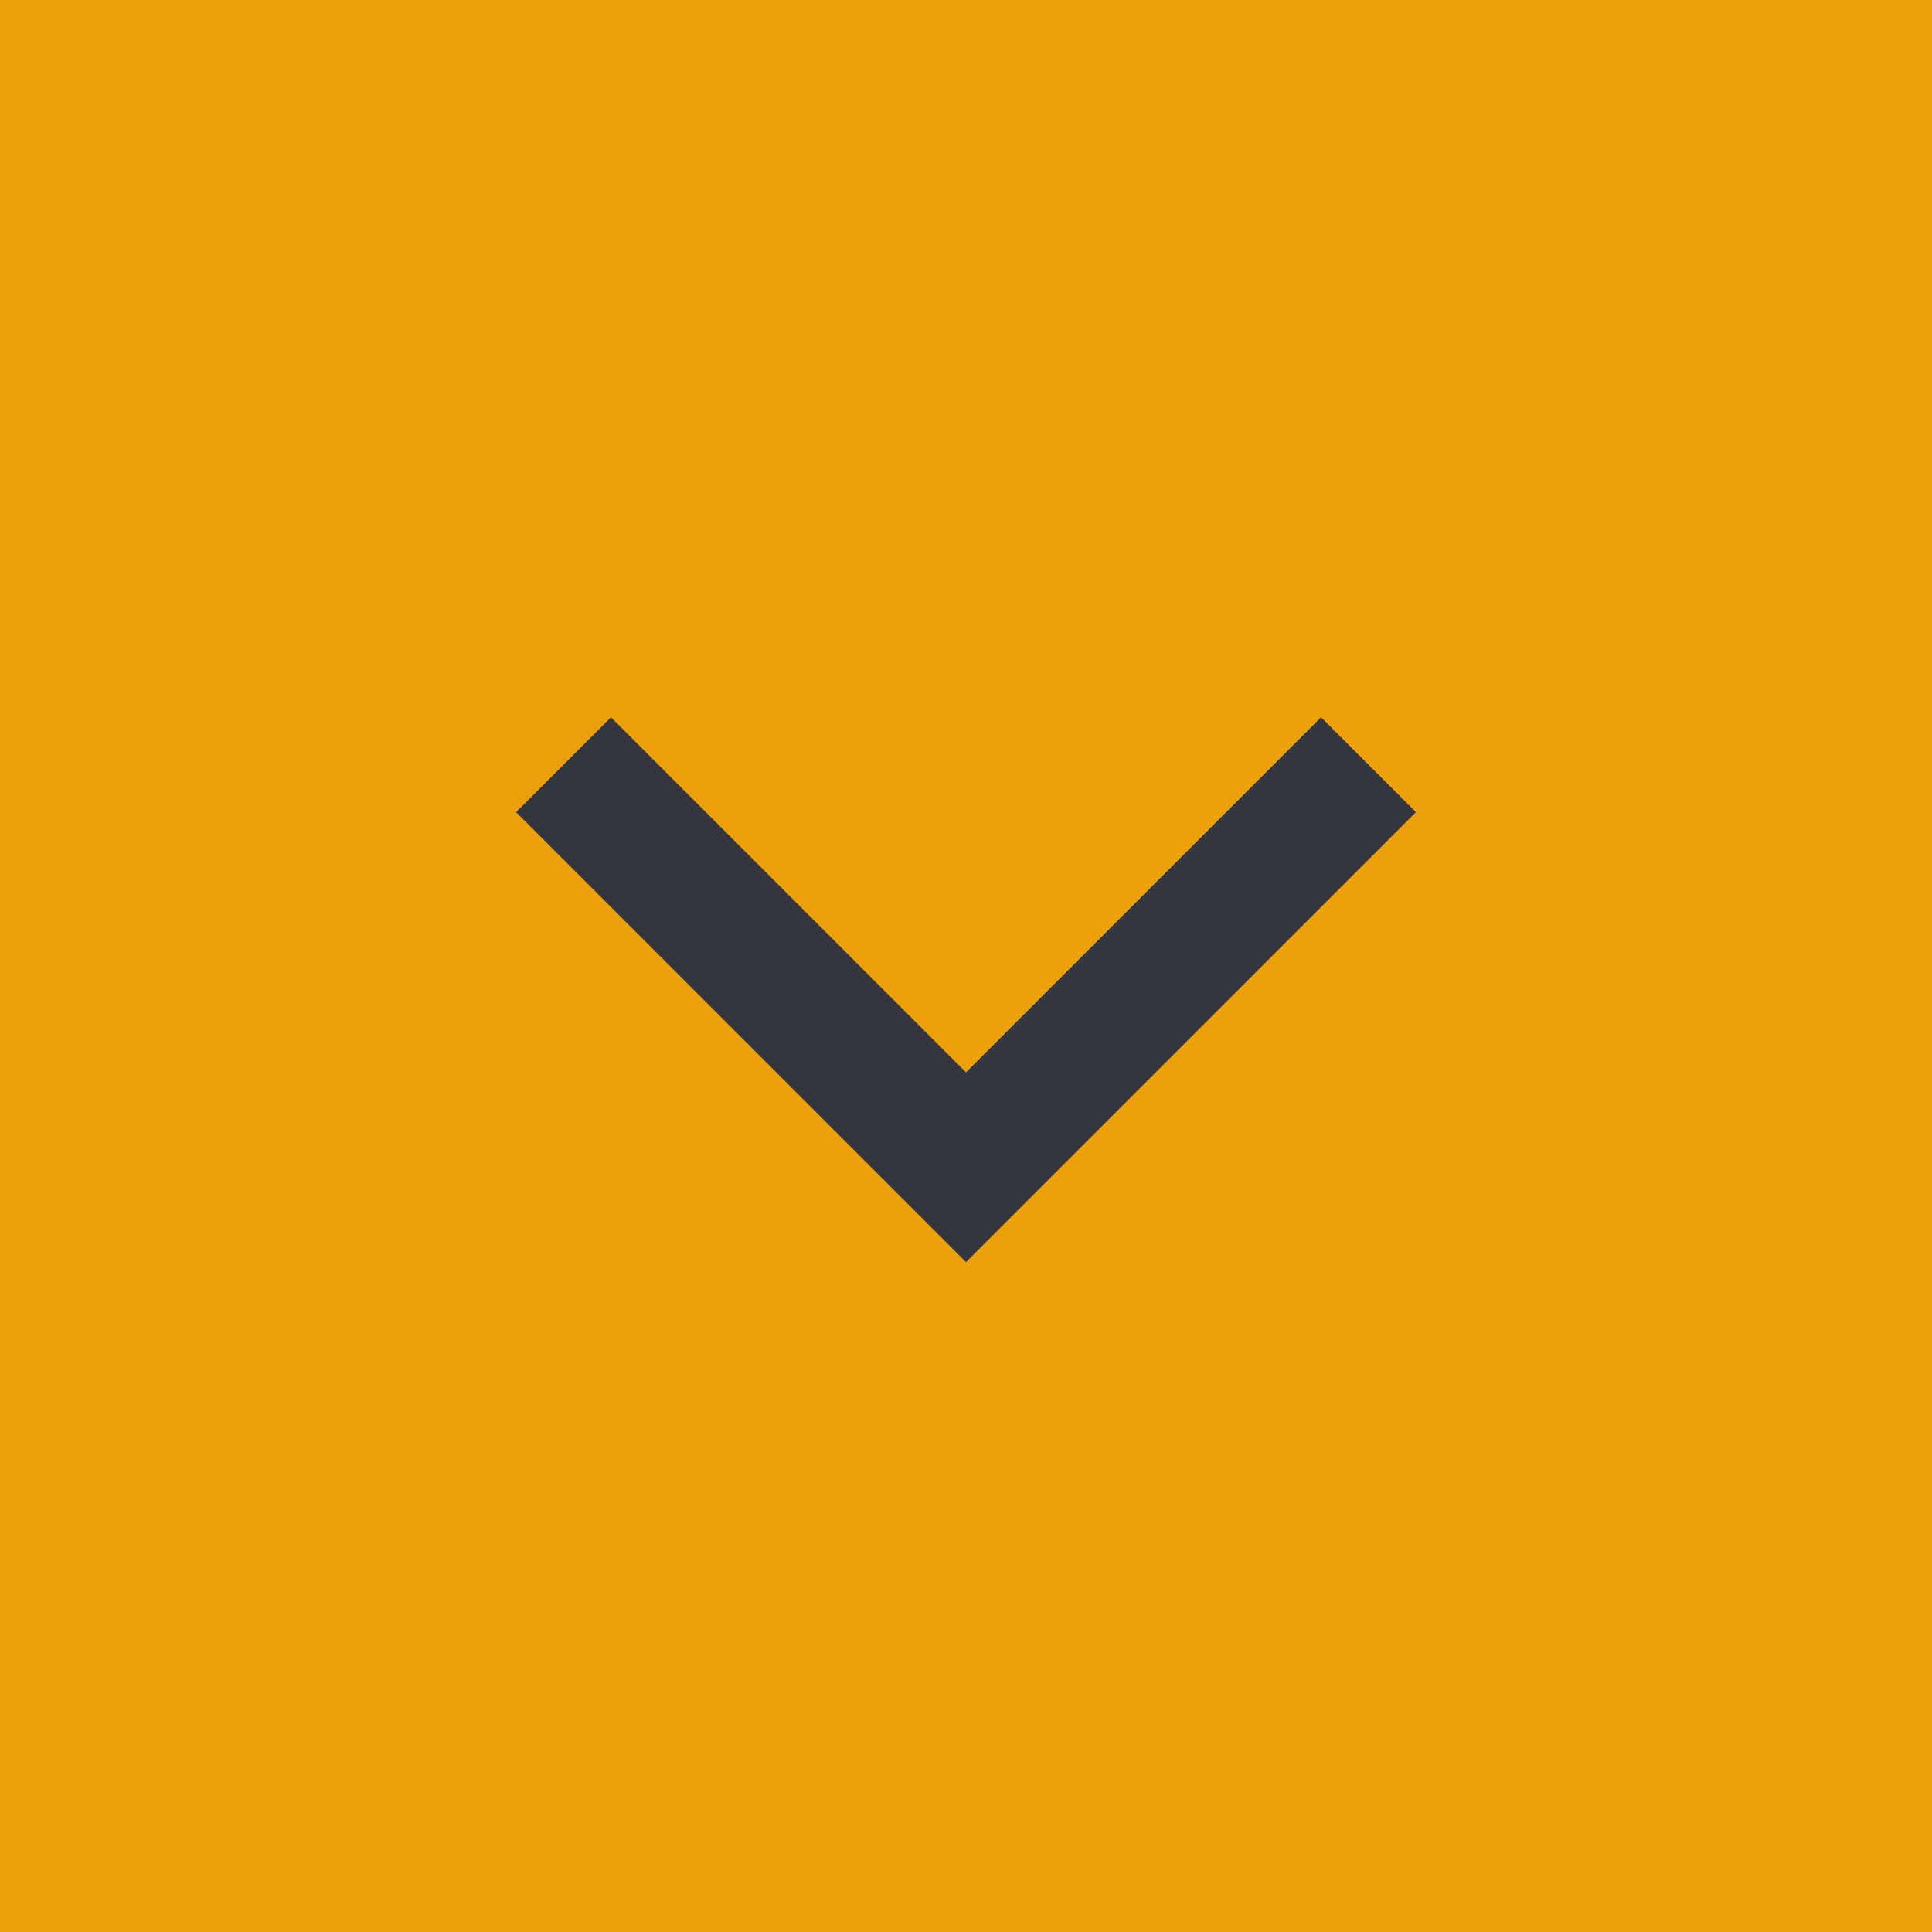
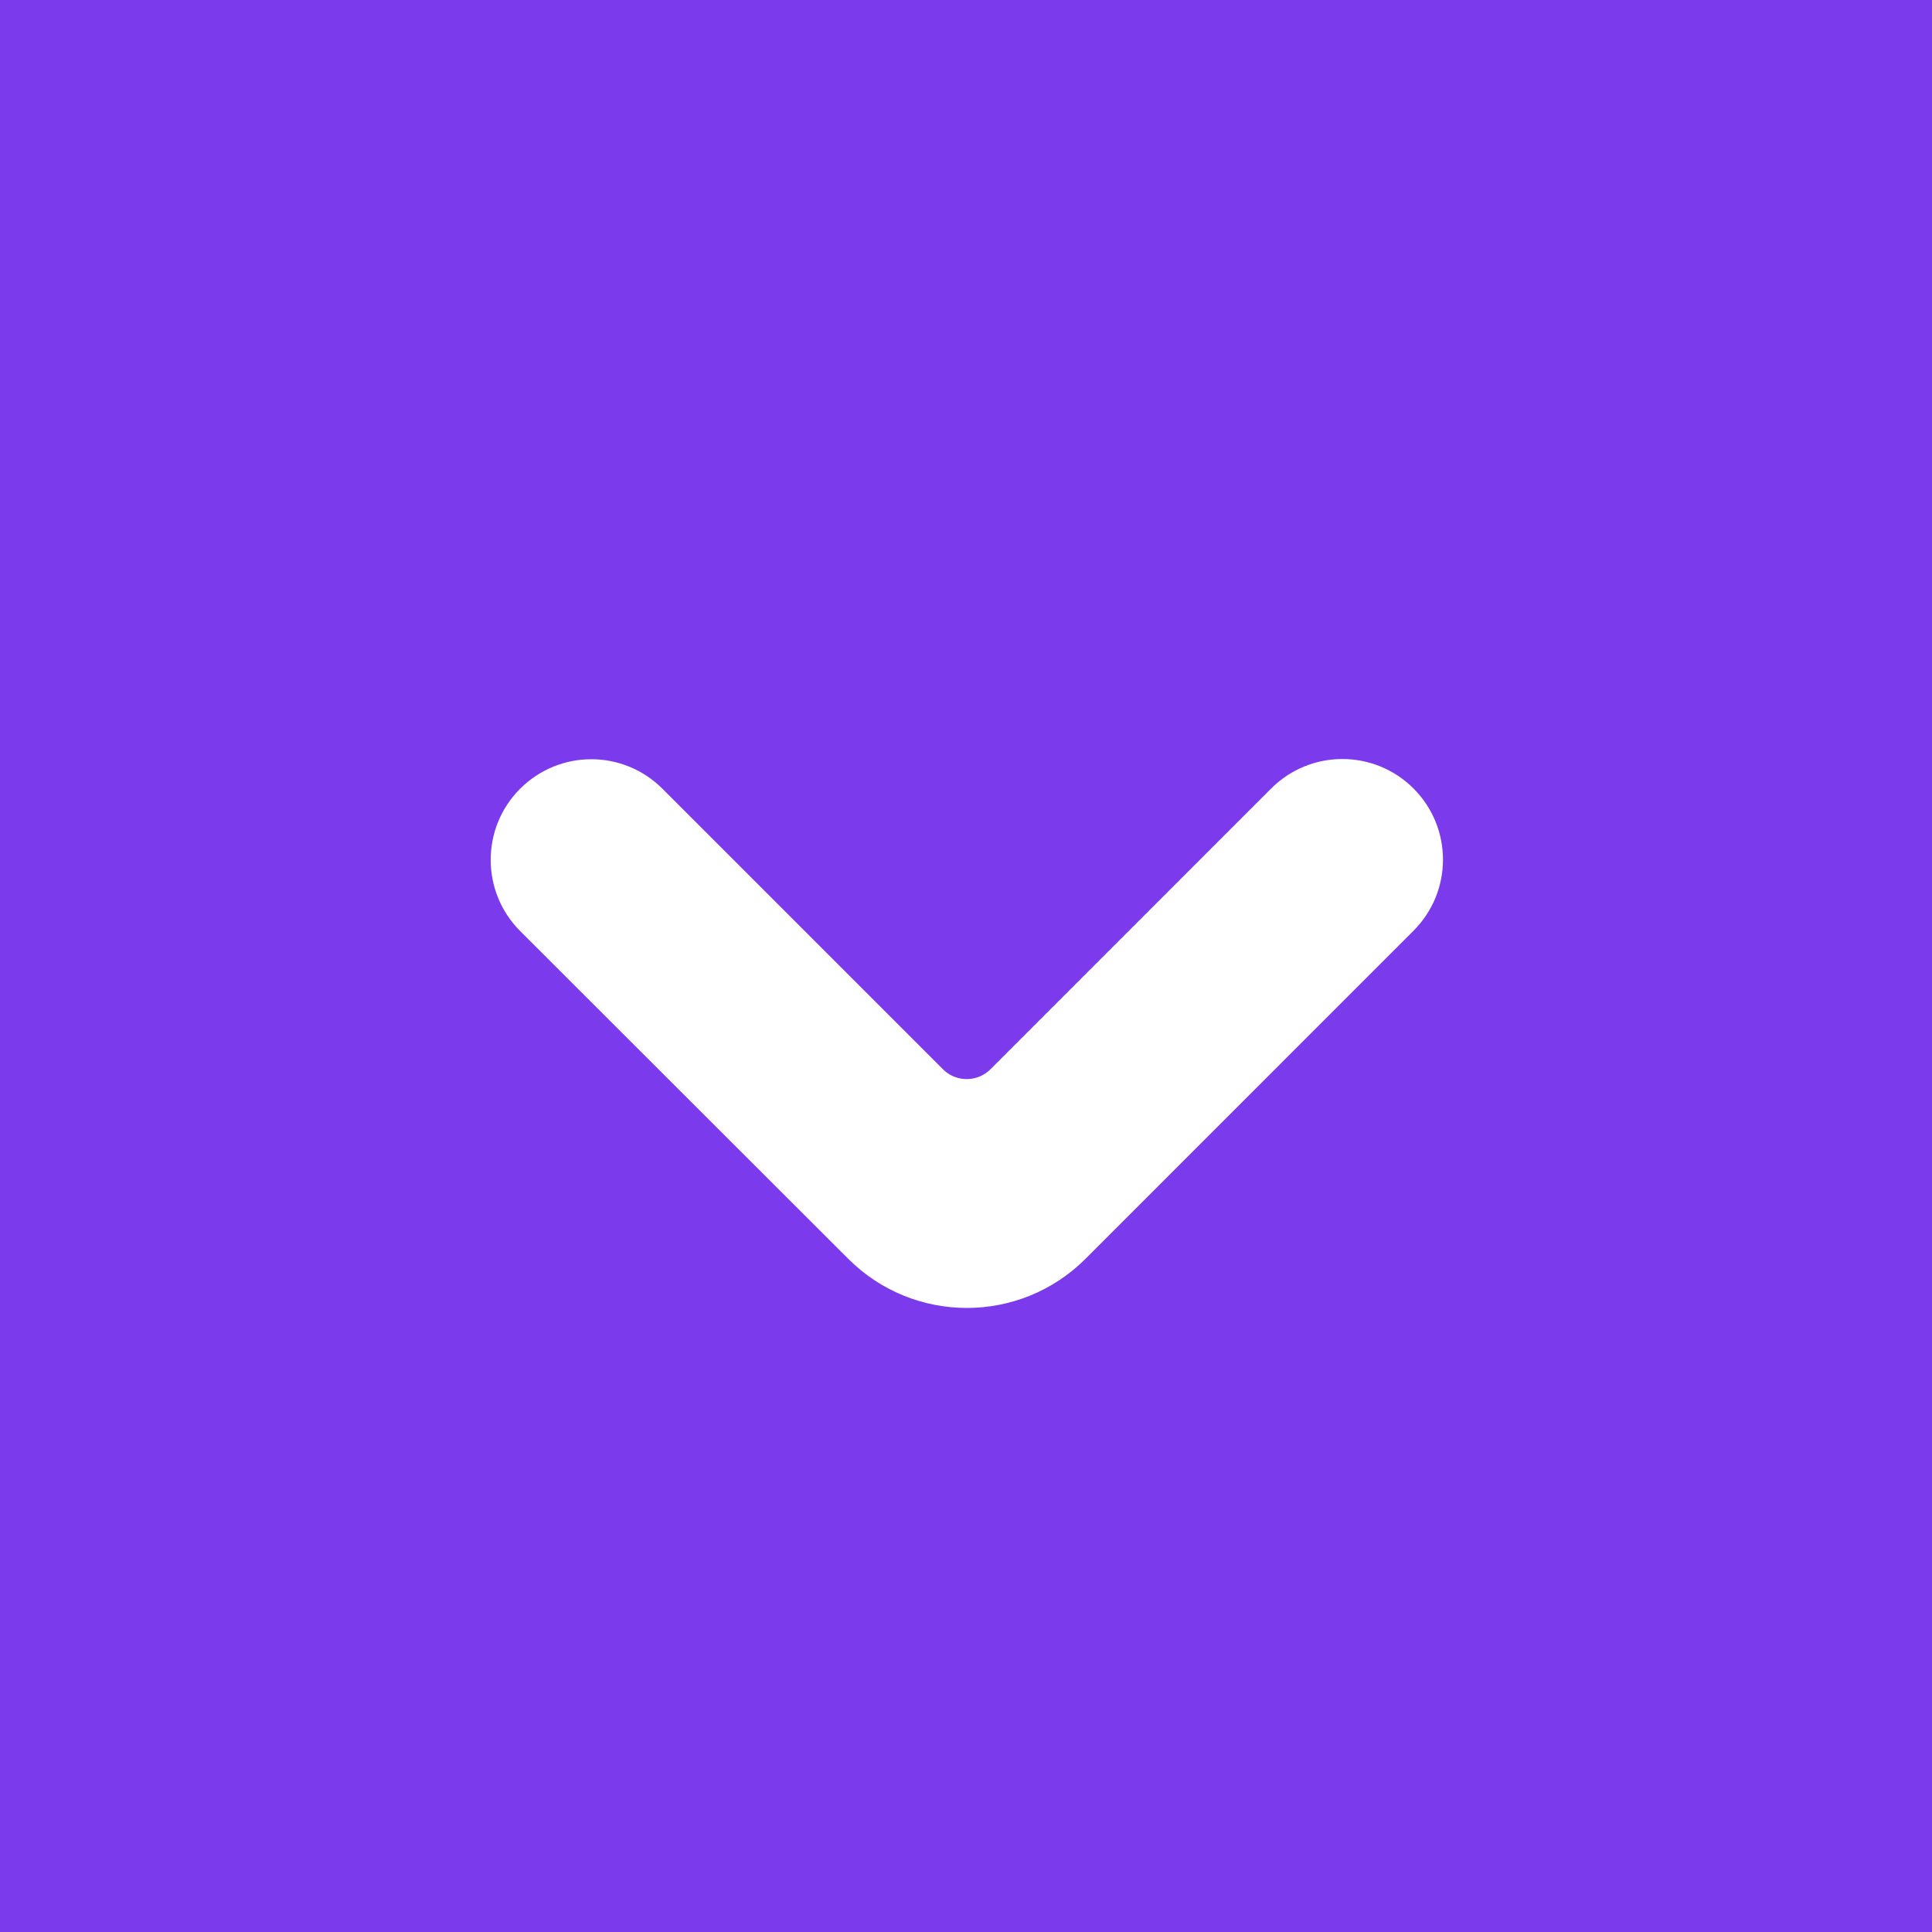
- <svg xmlns="http://www.w3.org/2000/svg" viewBox="-2.4 -2.4 28.80 28.80" fill="none">
+ <svg xmlns="http://www.w3.org/2000/svg" viewBox="-2.4 -2.4 28.80 28.80" fill="none" stroke="#ffffff">
  <g id="SVGRepo_bgCarrier" stroke-width="0">
-     <rect x="-2.4" y="-2.4" width="28.80" height="28.80" rx="0" fill="#eca10c" strokewidth="0" />
+     <rect x="-2.4" y="-2.4" width="28.80" height="28.80" rx="0" fill="#7c3aed" strokewidth="0" />
  </g>
  <g id="SVGRepo_tracerCarrier" stroke-linecap="round" stroke-linejoin="round" />
  <g id="SVGRepo_iconCarrier">
-     <path d="M18 9L12 15L6 9" stroke="#33363F" stroke-width="2" />
+     <path d="M5.707 9.711C5.317 10.101 5.317 10.734 5.707 11.125L10.599 16.012C11.38 16.793 12.646 16.792 13.427 16.012L18.317 11.121C18.708 10.731 18.708 10.098 18.317 9.707C17.927 9.317 17.294 9.317 16.903 9.707L12.718 13.893C12.327 14.283 11.694 14.283 11.303 13.893L7.121 9.711C6.731 9.32 6.098 9.32 5.707 9.711Z" fill="#ffffff" />
  </g>
</svg>
